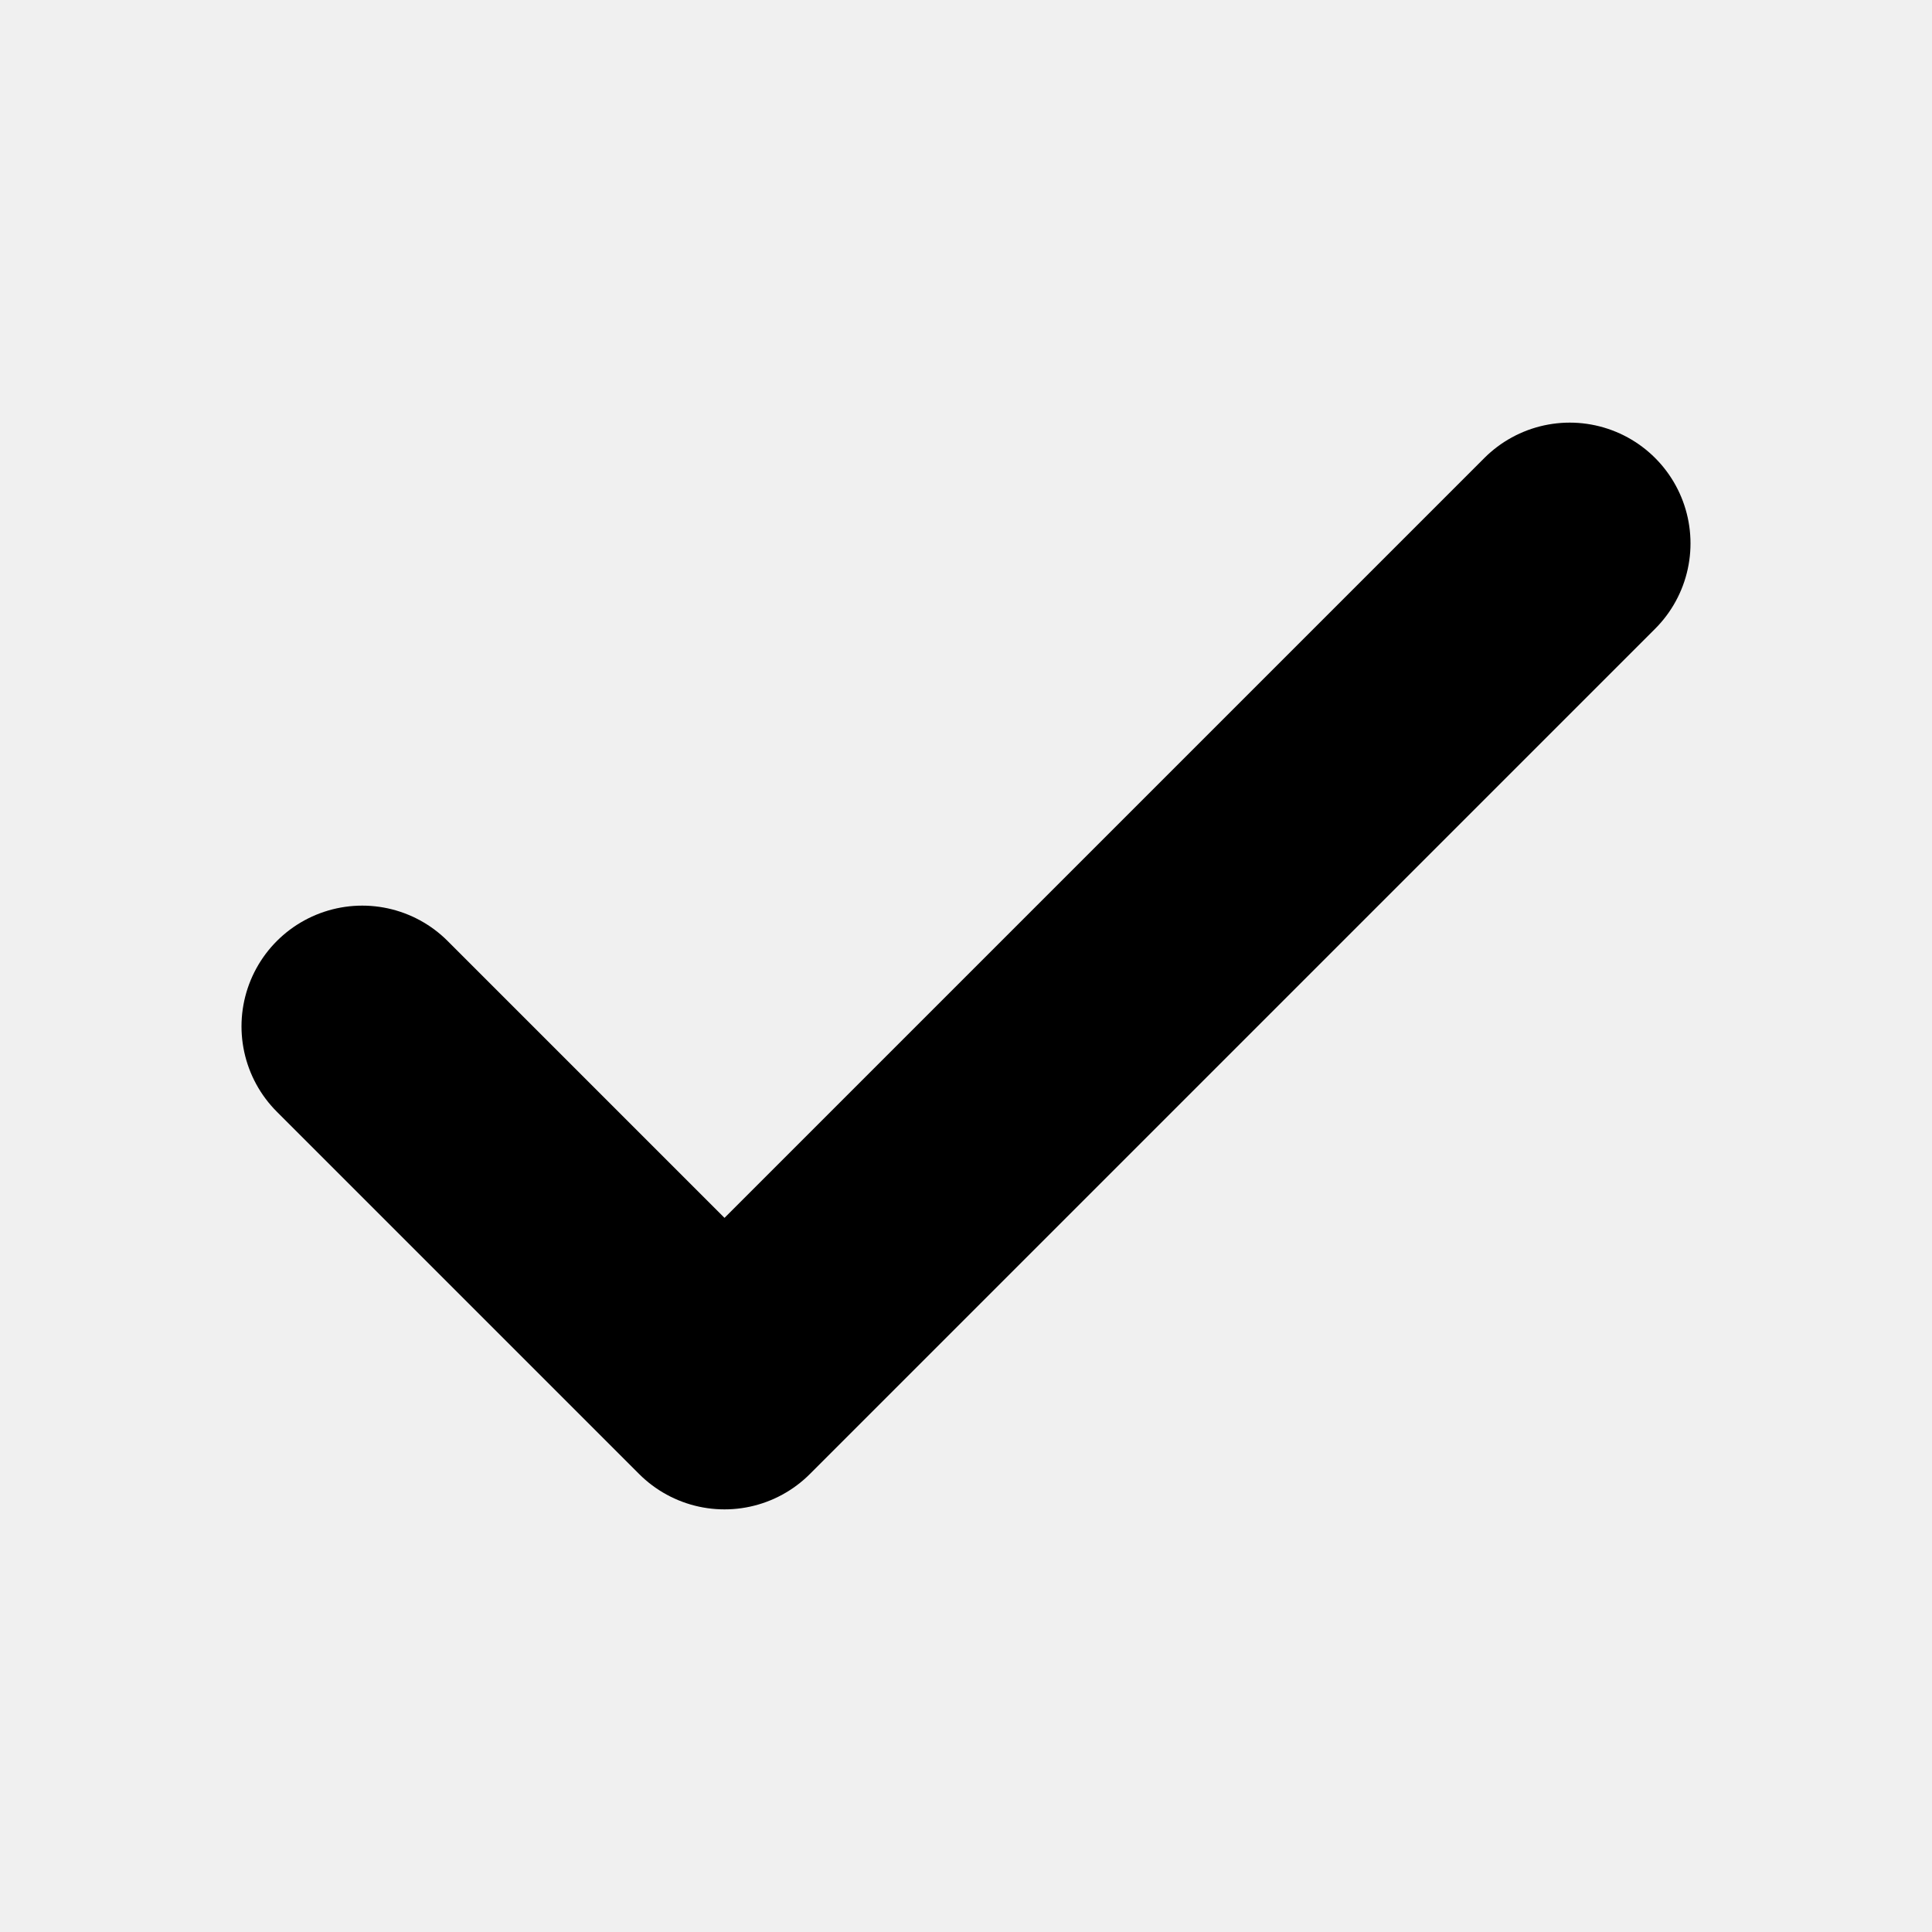
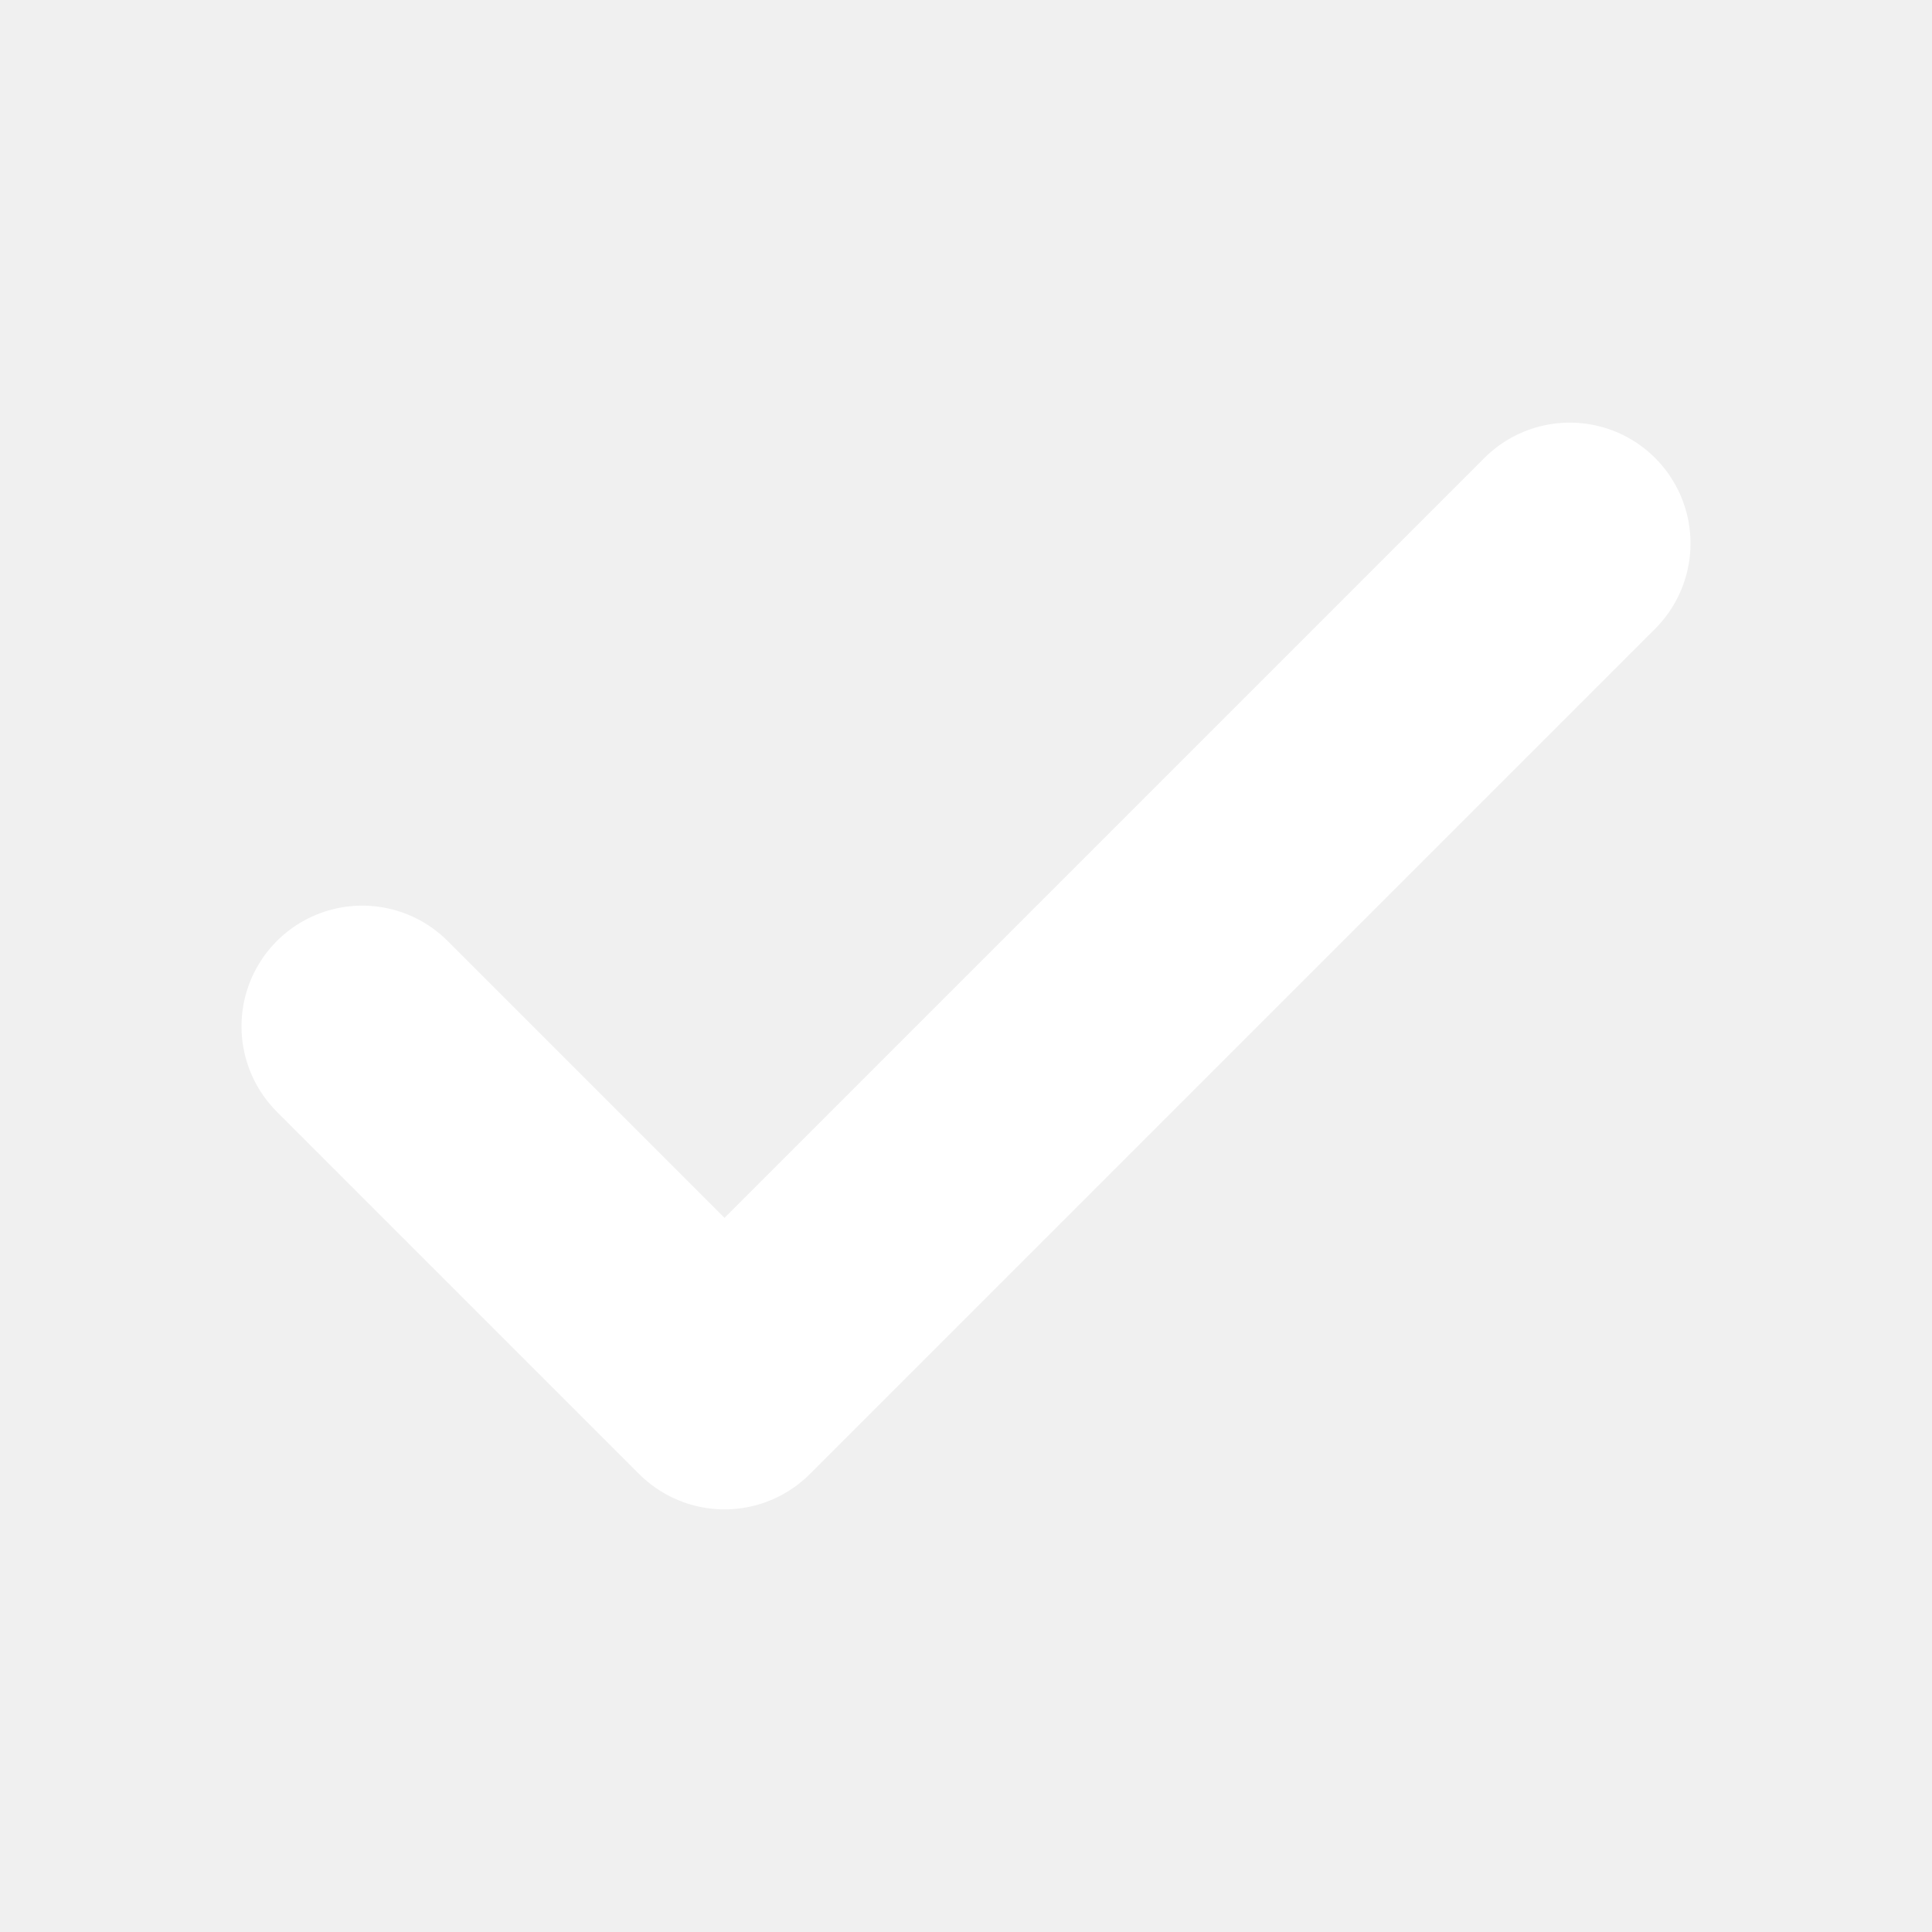
<svg xmlns="http://www.w3.org/2000/svg" width="16" height="16" viewBox="0 0 16 16">
-   <path d="M3 8.5l3 3 7-7" stroke="currentColor" stroke-width="2" fill="none" stroke-linecap="round" stroke-linejoin="round" />
+   <path d="M3 8.5l3 3 7-7" stroke="#FFFFFF" stroke-width="2" fill="none" stroke-linecap="round" stroke-linejoin="round" />
</svg>
